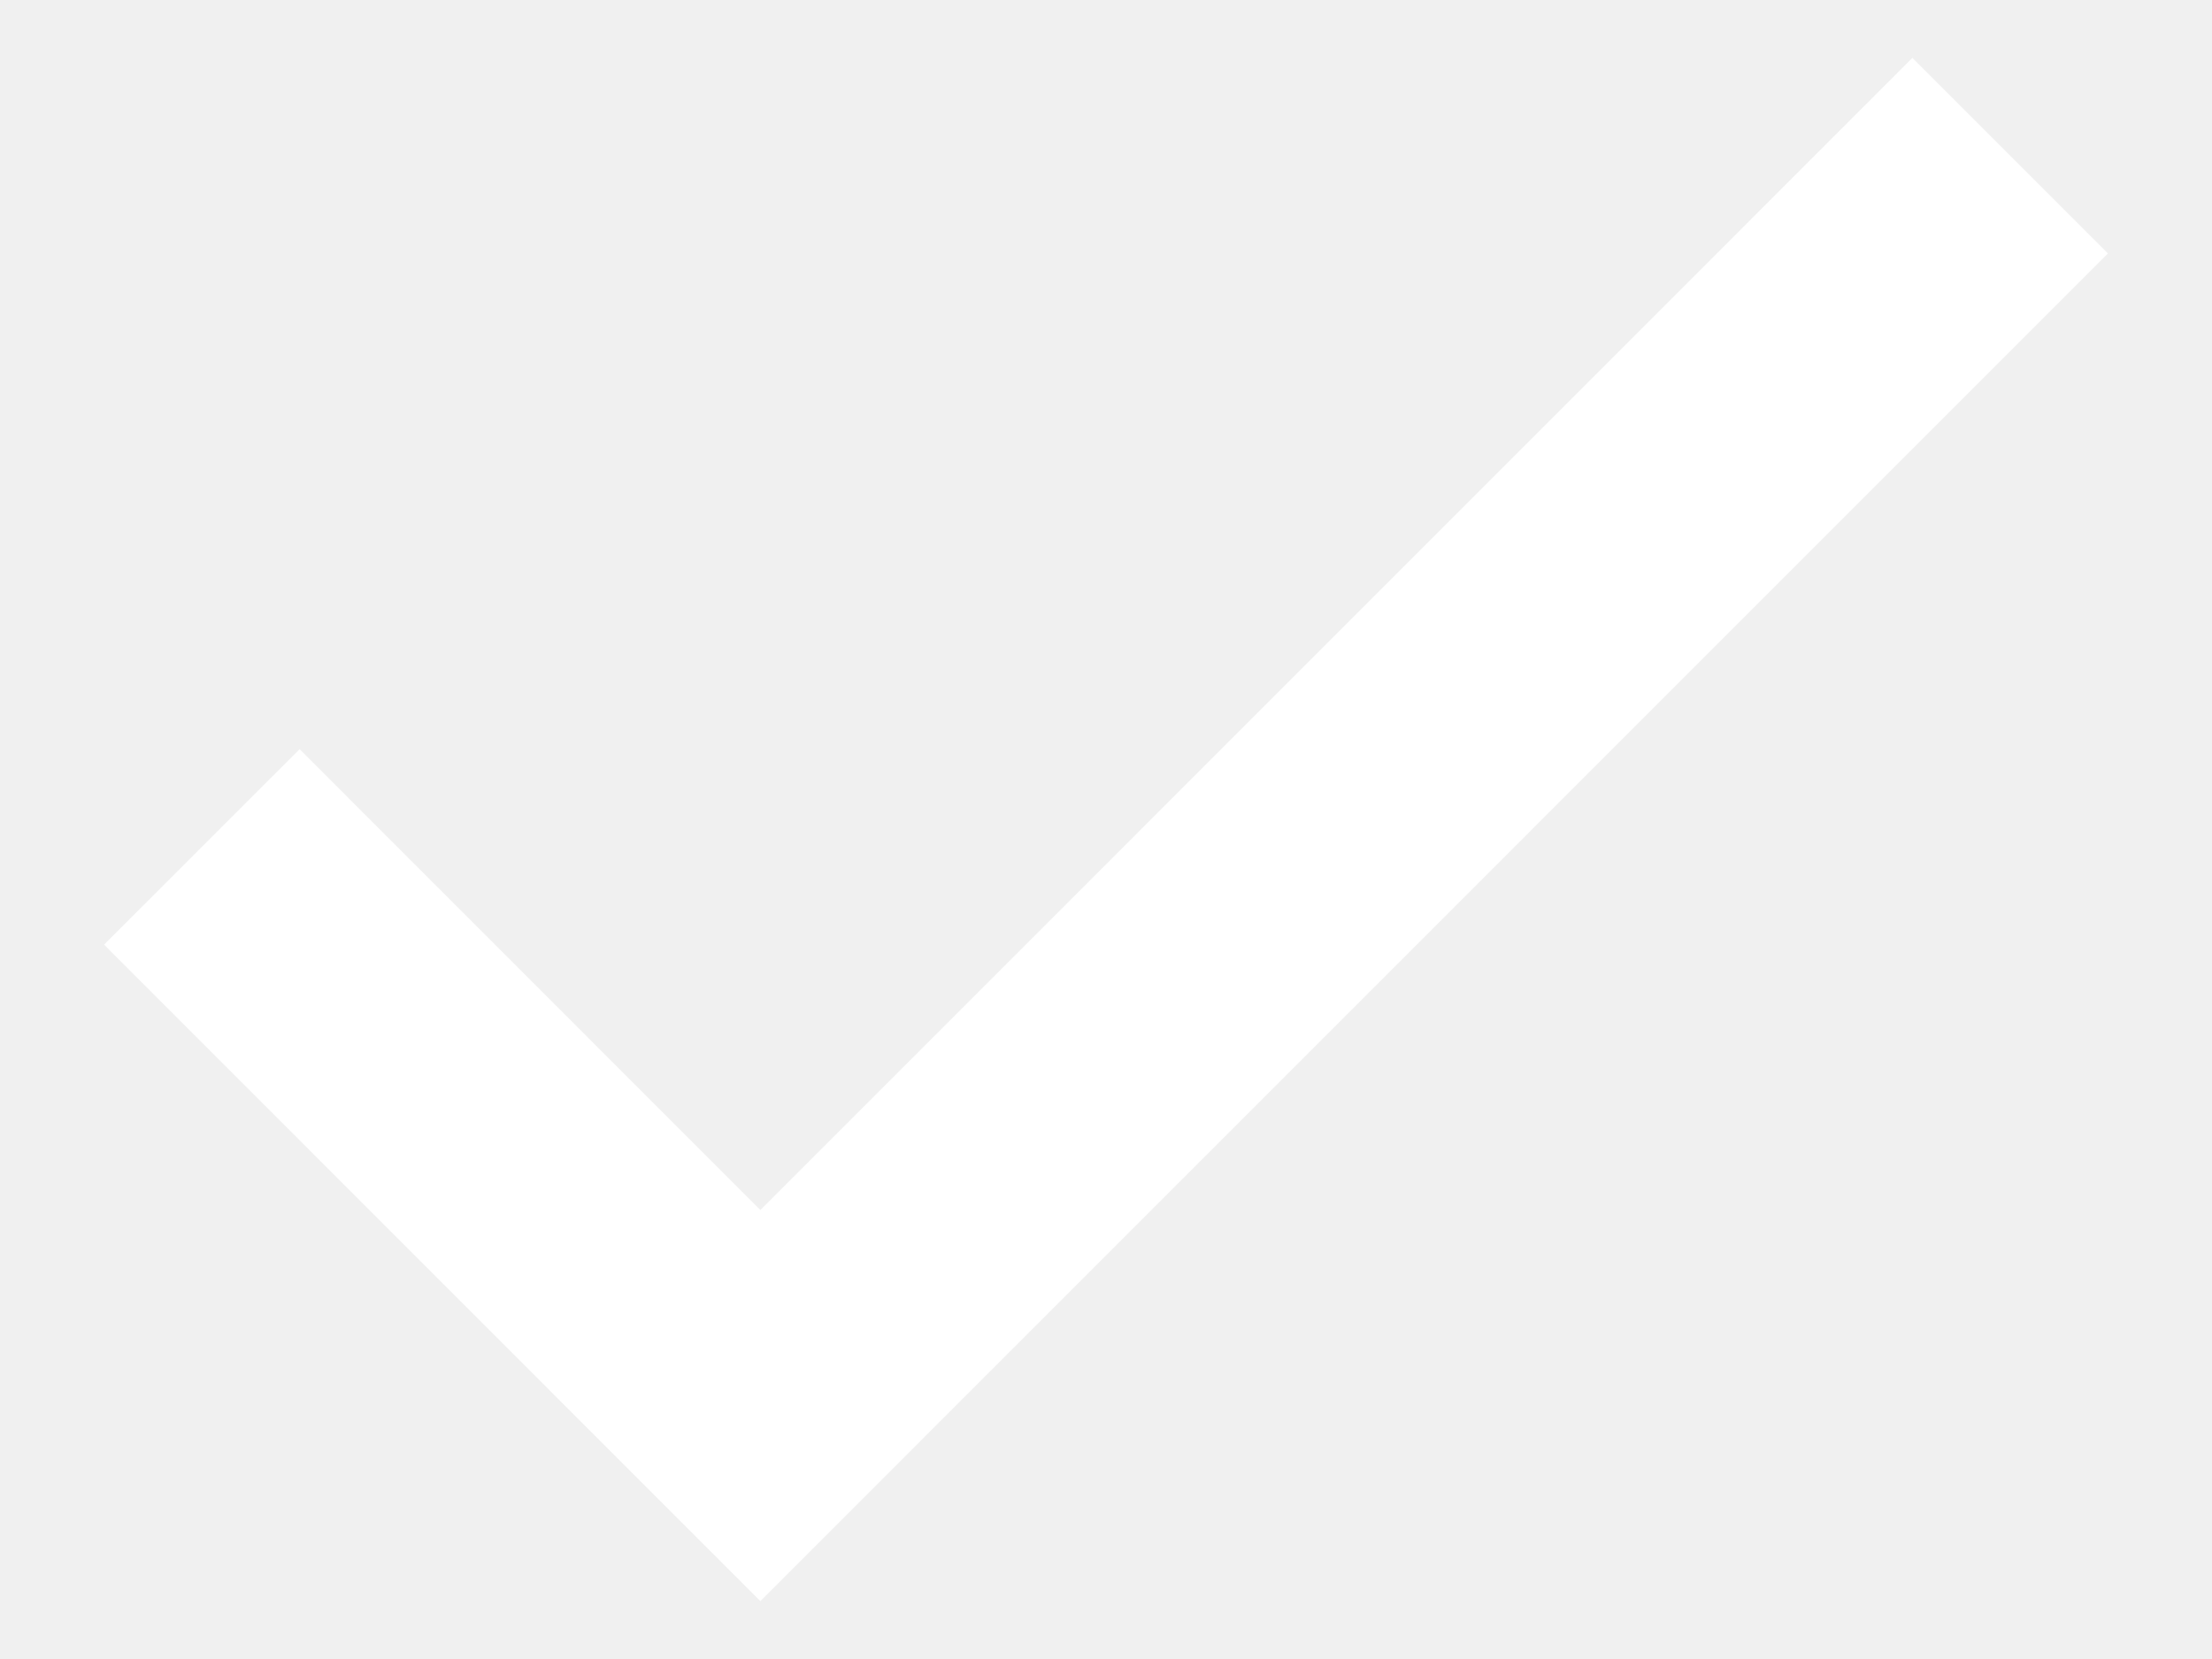
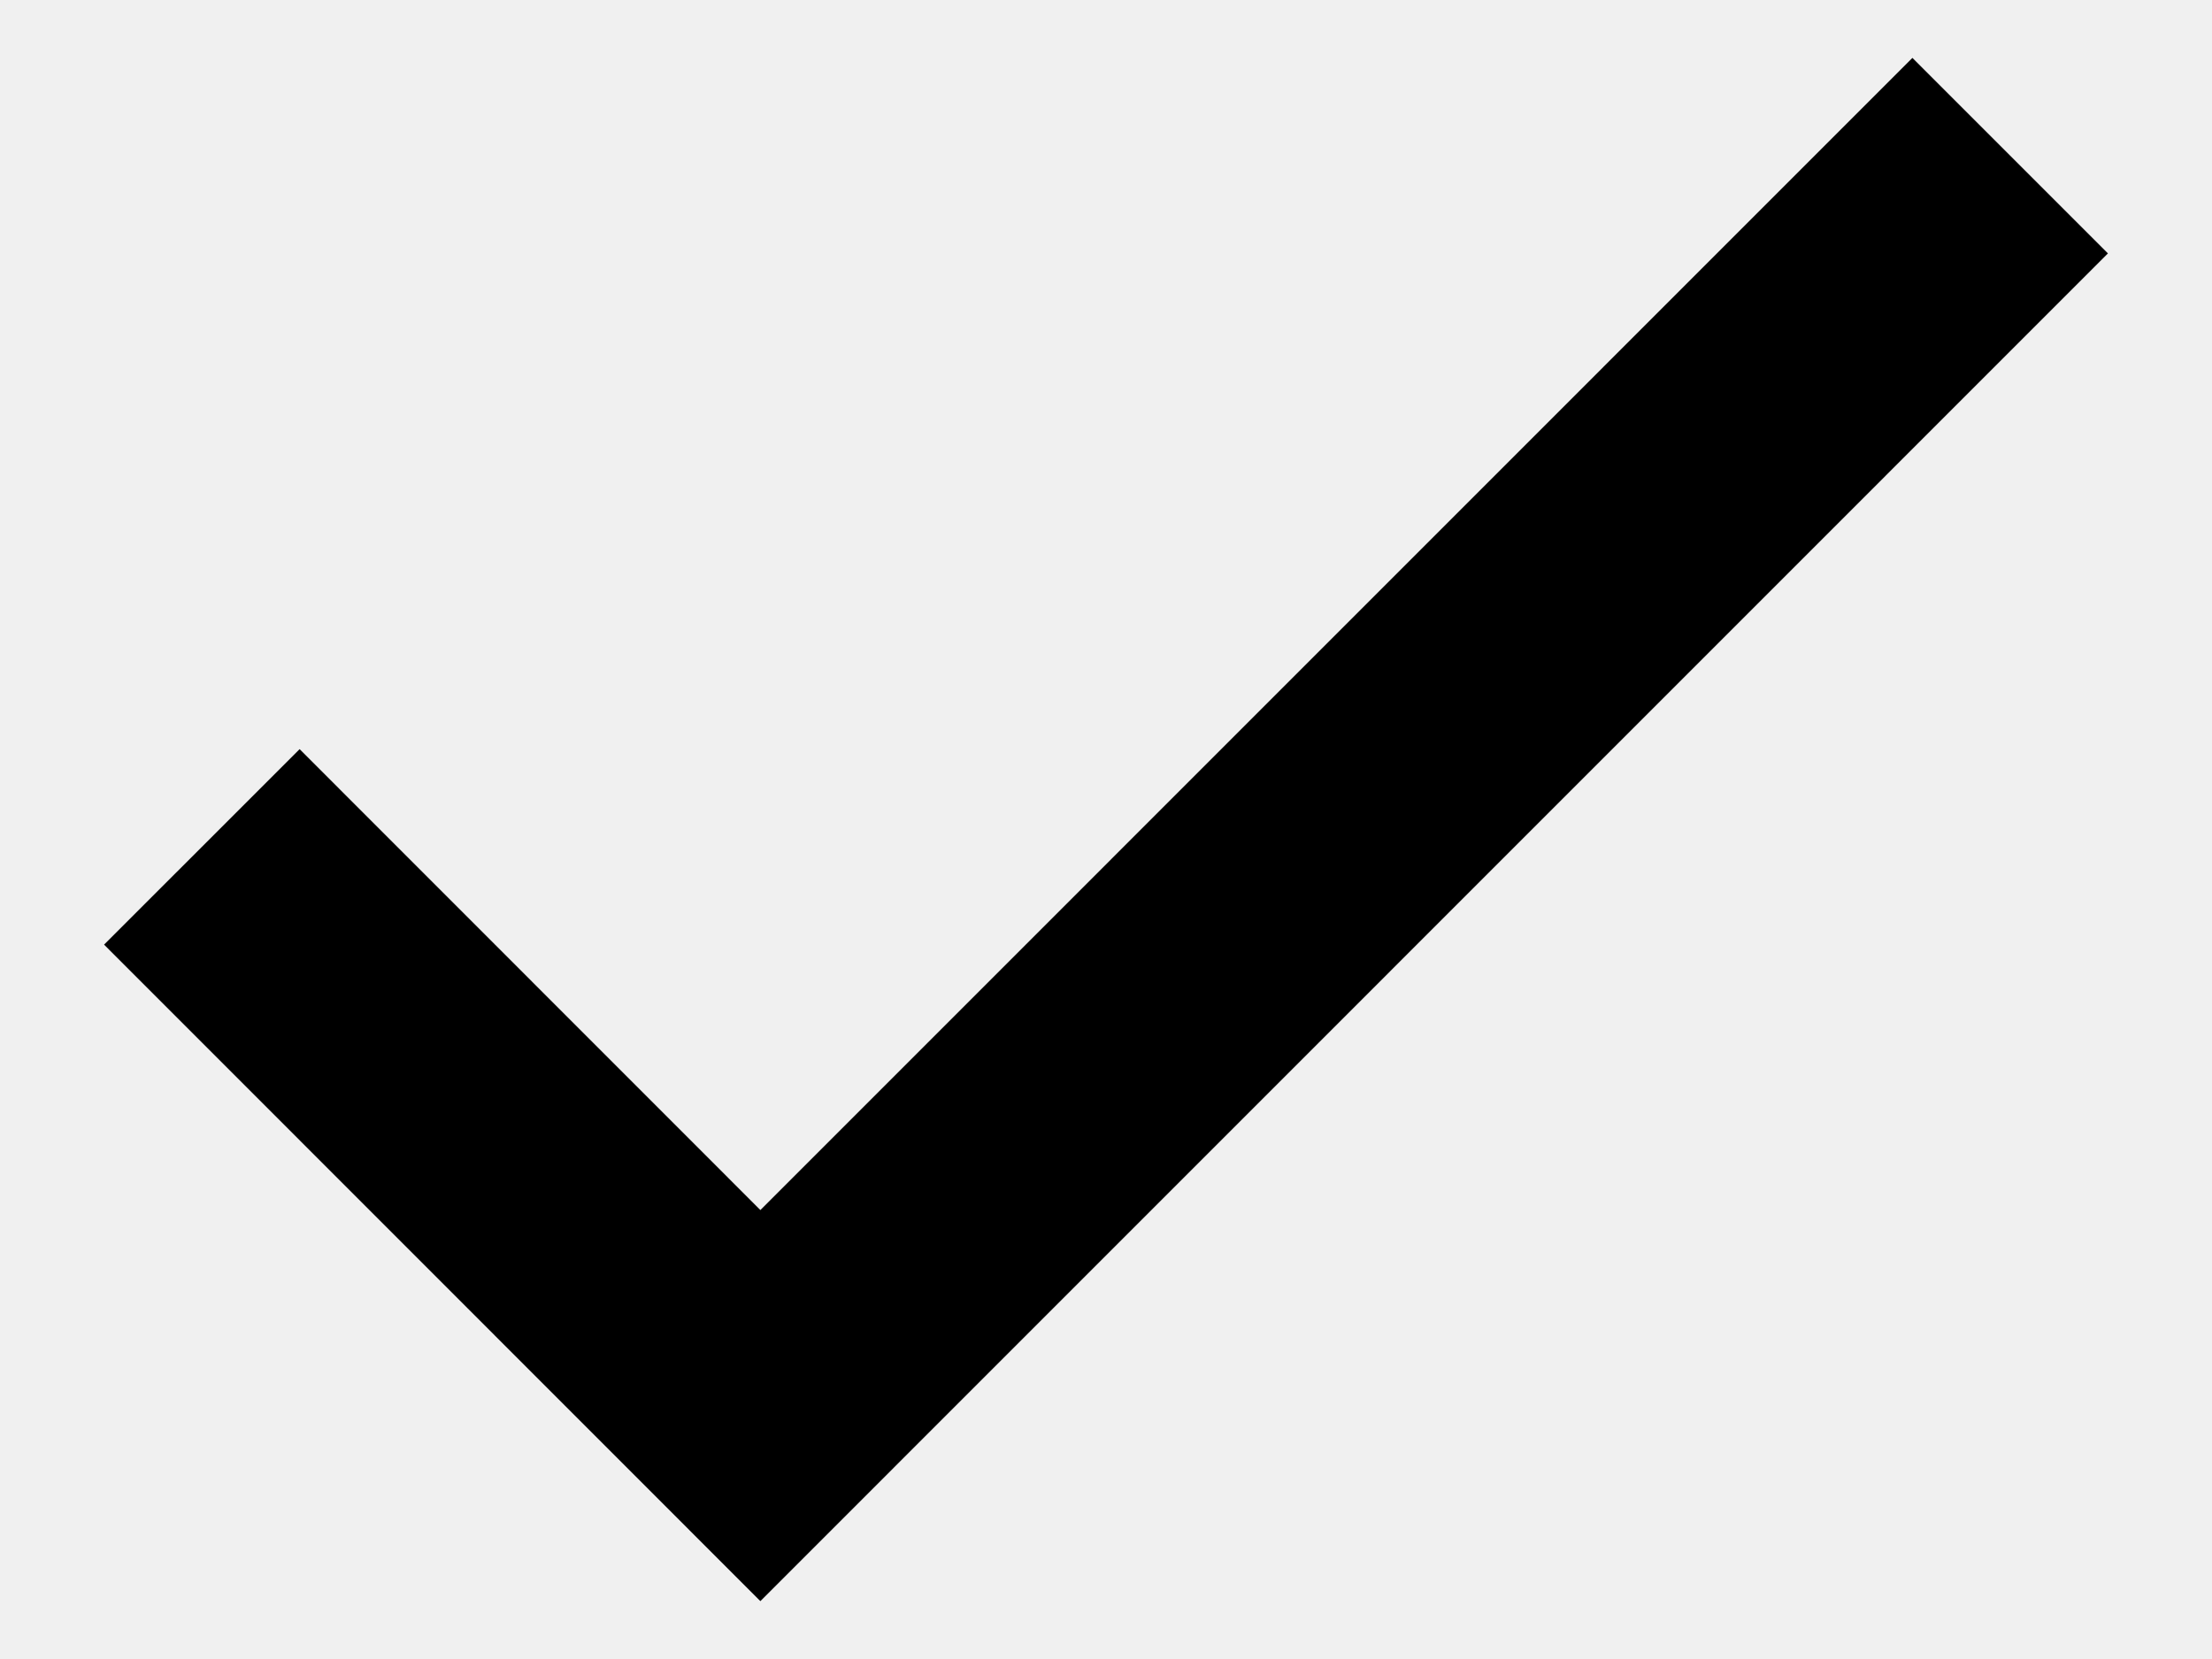
<svg xmlns="http://www.w3.org/2000/svg" width="16" height="12" viewBox="0 0 16 12" fill="none">
-   <path d="M2.167 6.833L5.5 10.167L13.833 1.833" stroke="white" stroke-width="2" stroke-linecap="square" />
+   <path d="M2.167 6.833L5.5 10.167L13.833 1.833" stroke="currentColor" stroke-width="2" stroke-linecap="square" />
</svg>
